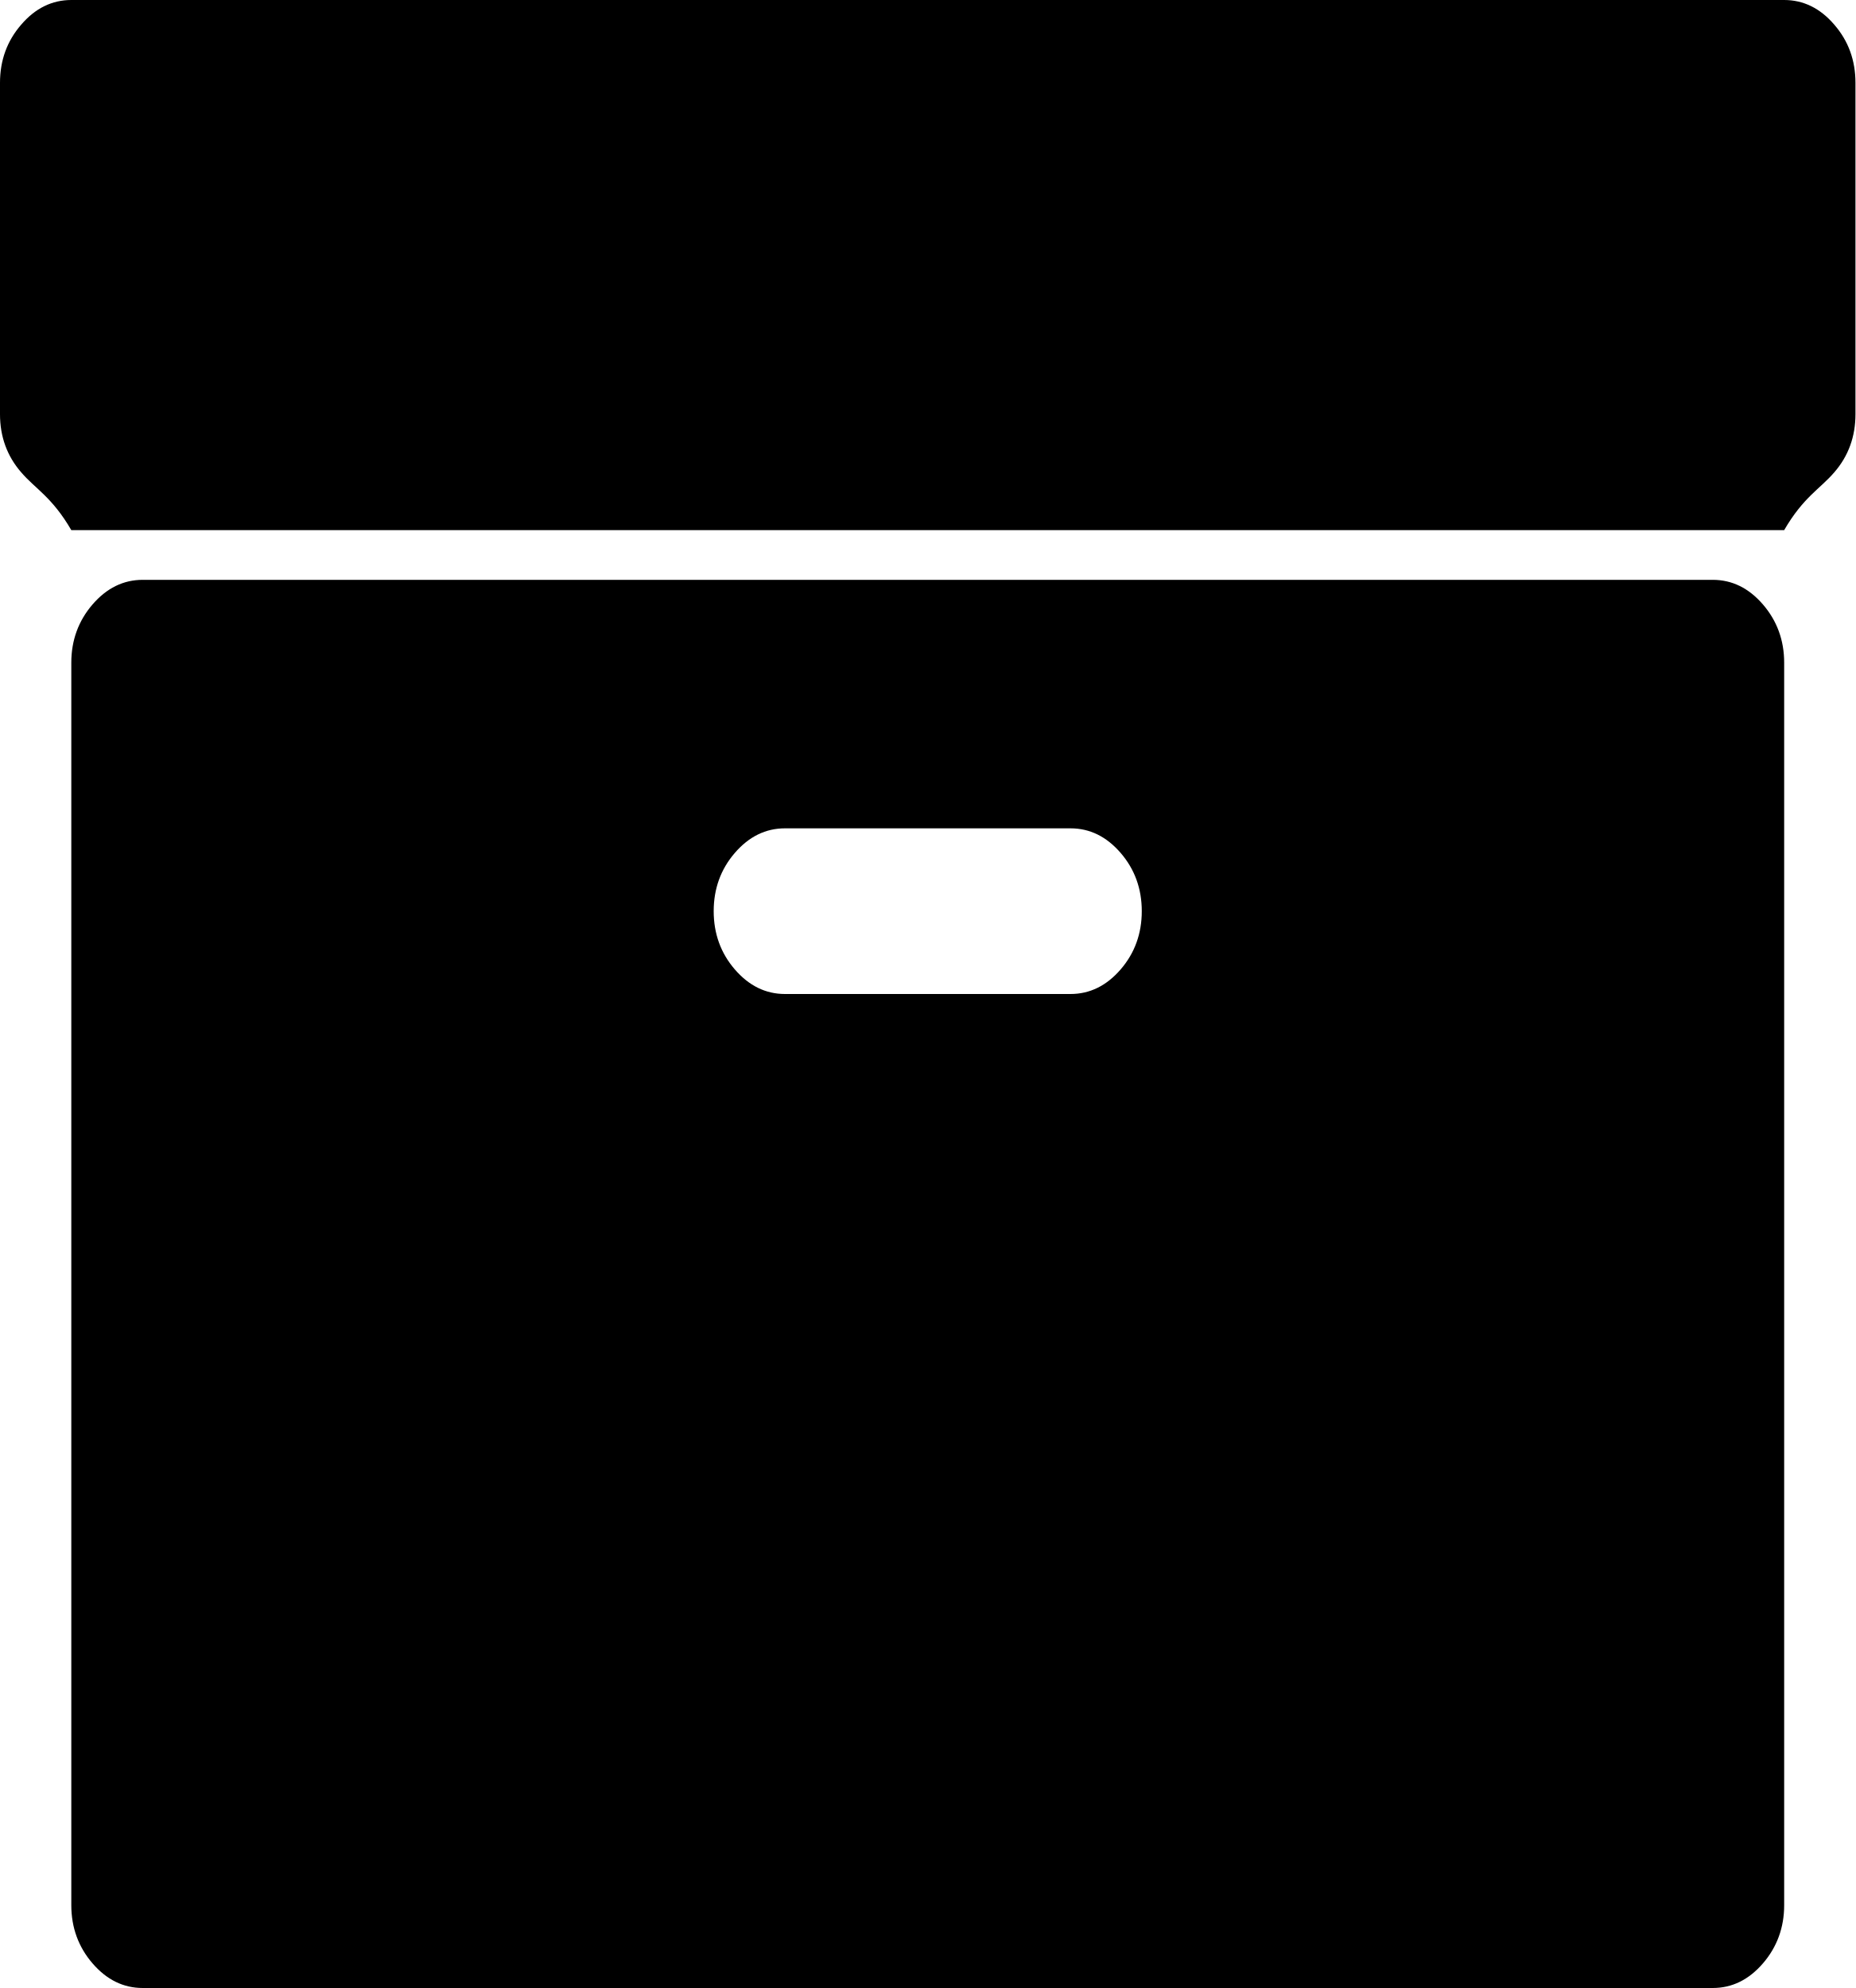
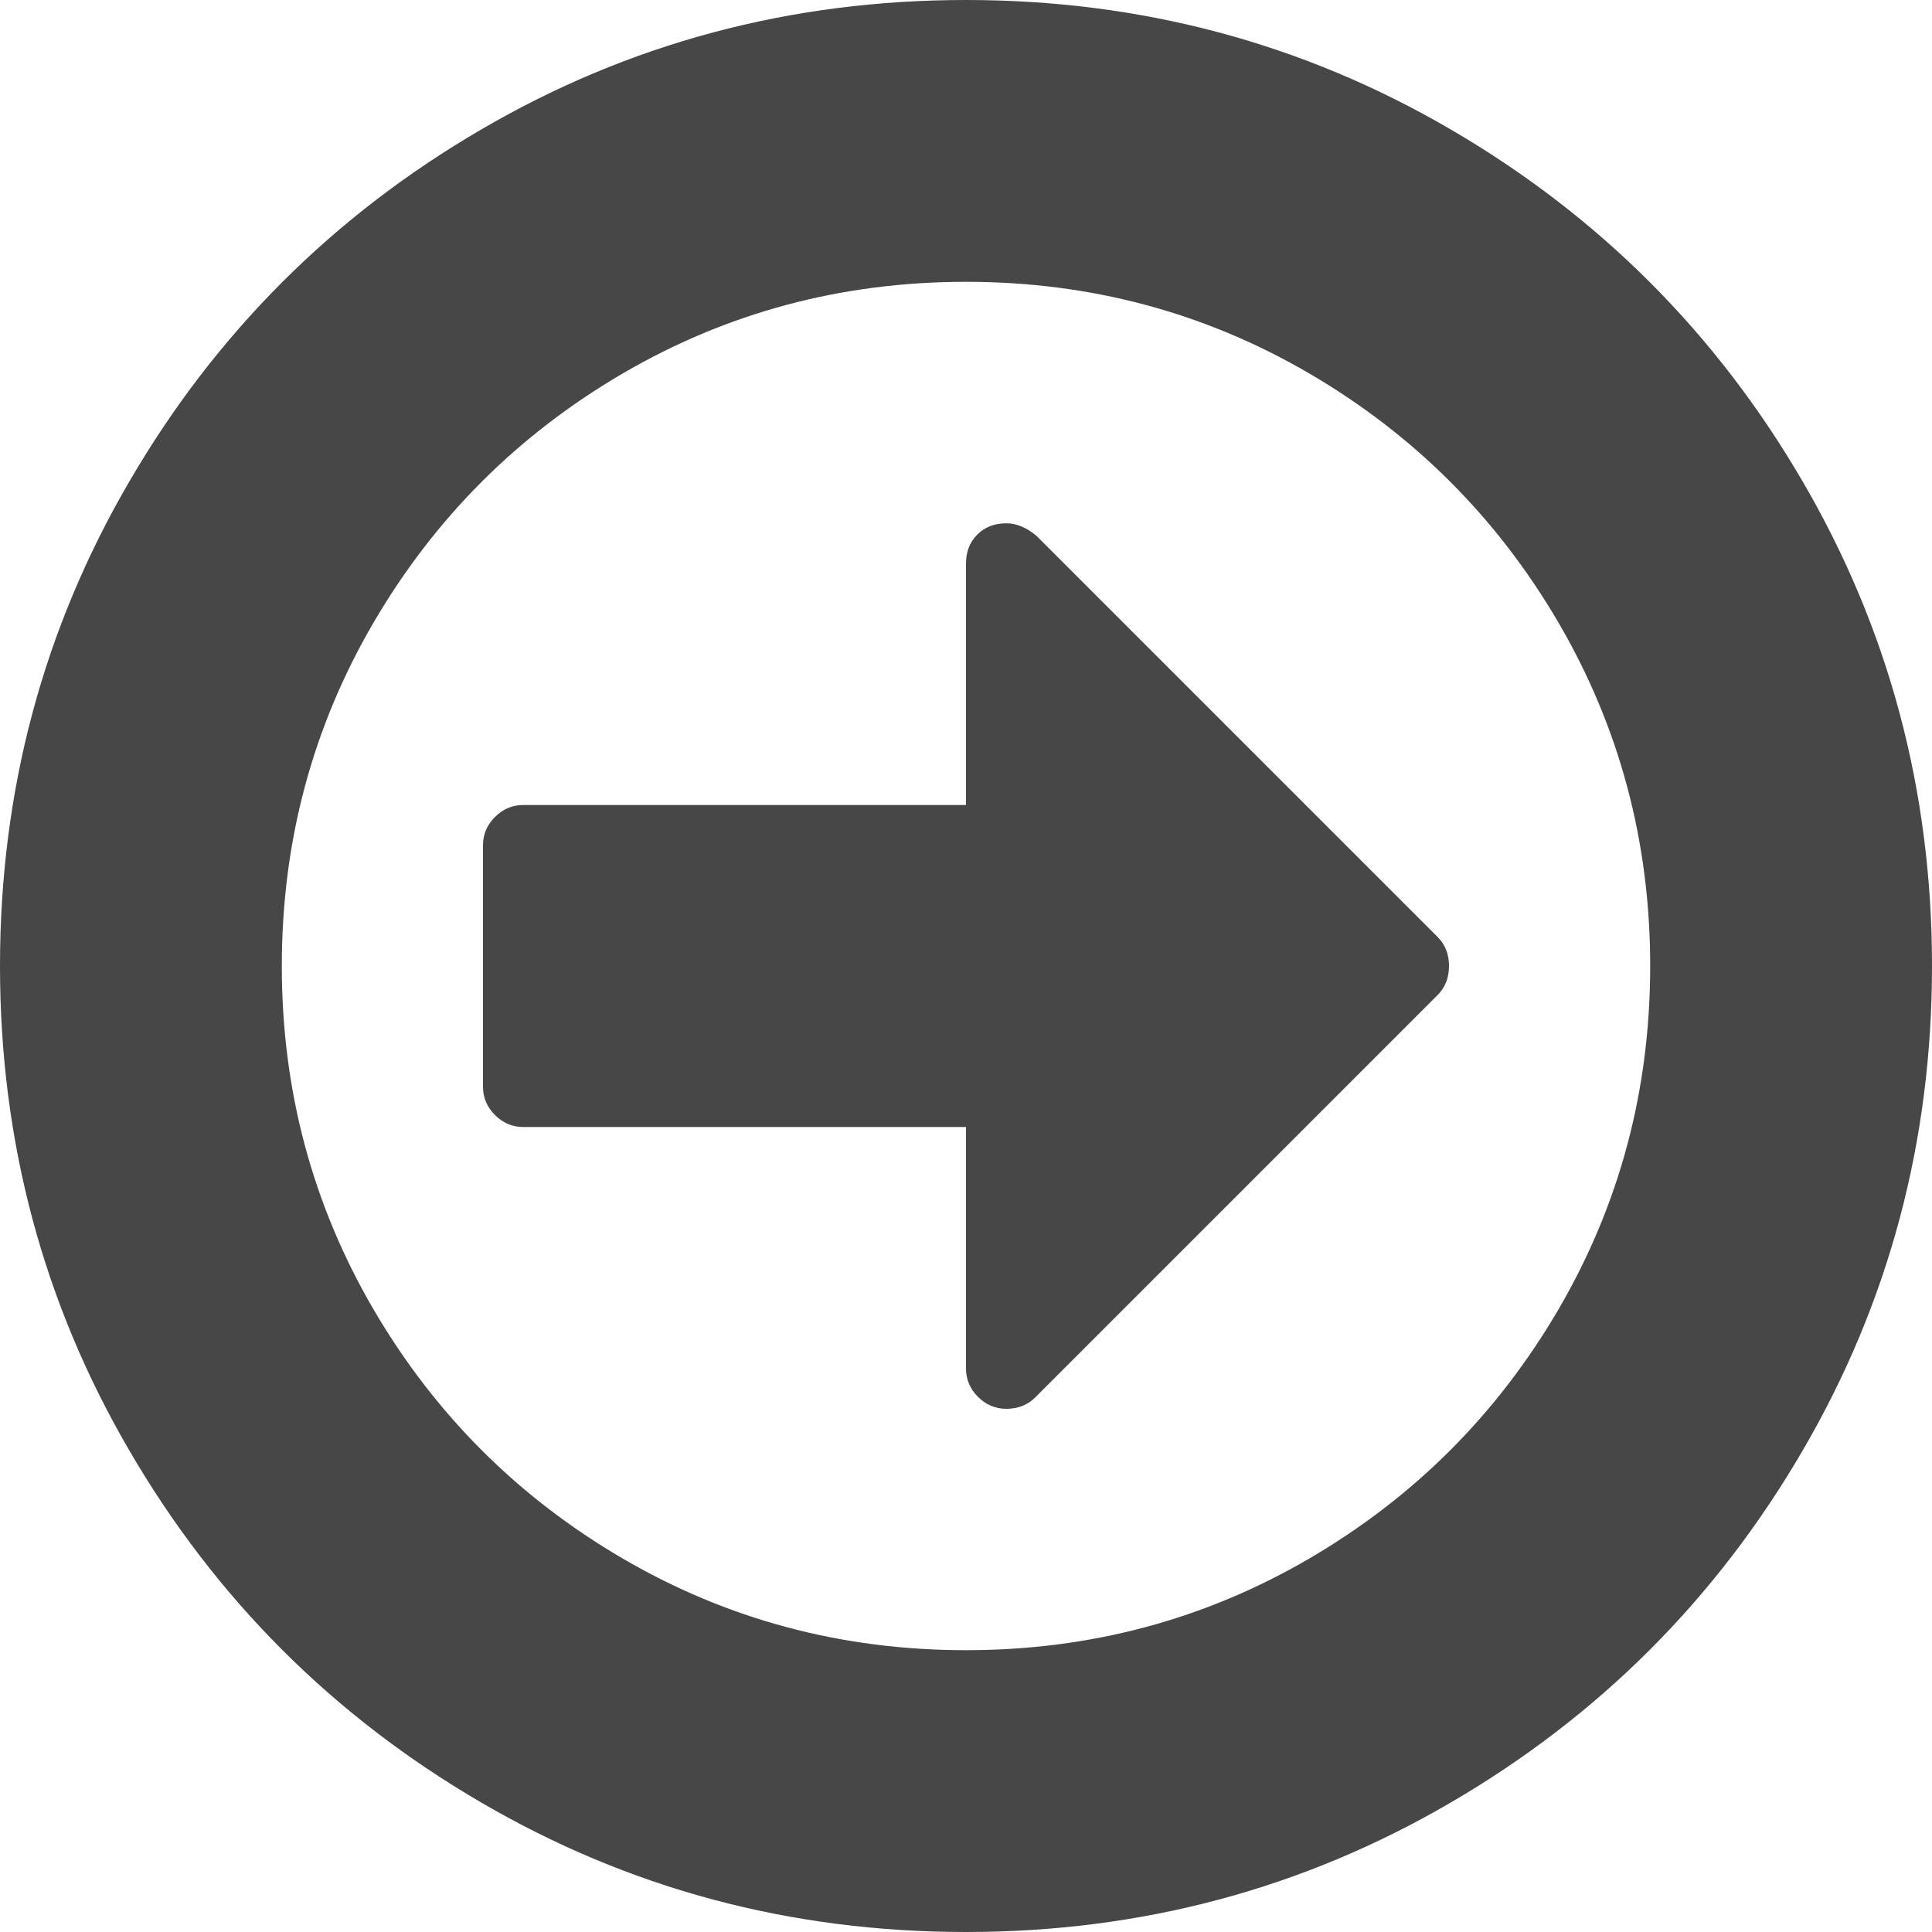
- <svg xmlns="http://www.w3.org/2000/svg" version="1.1" width="14px" height="15px">
-   <g transform="matrix(1 0 0 1 -205 -91 )">
-     <path d="M 8.456 7.314  C 8.562 7.191  8.615 7.044  8.615 6.875  C 8.615 6.706  8.562 6.559  8.456 6.436  C 8.349 6.312  8.223 6.25  8.077 6.25  L 5.923 6.25  C 5.777 6.25  5.651 6.312  5.544 6.436  C 5.438 6.559  5.385 6.706  5.385 6.875  C 5.385 7.044  5.438 7.191  5.544 7.314  C 5.651 7.438  5.777 7.5  5.923 7.5  L 8.077 7.5  C 8.223 7.5  8.349 7.438  8.456 7.314  Z M 13.302 4.561  C 13.408 4.684  13.462 4.831  13.462 5  L 13.462 14.375  C 13.462 14.544  13.408 14.691  13.302 14.814  C 13.195 14.938  13.069 15  12.923 15  L 1.077 15  C 0.931 15  0.805 14.938  0.698 14.814  C 0.592 14.691  0.538 14.544  0.538 14.375  L 0.538 5  C 0.538 4.831  0.592 4.684  0.698 4.561  C 0.805 4.437  0.931 4.375  1.077 4.375  L 12.923 4.375  C 13.069 4.375  13.195 4.437  13.302 4.561  Z M 13.84 0.186  C 13.947 0.309  14 0.456  14 0.625  L 14 3.125  C 14 3.294  13.947 3.441  13.84 3.564  C 13.734 3.688  13.607 3.75  13.462 4  L 0.538 4  C 0.393 3.75  0.266 3.688  0.16 3.564  C 0.053 3.441  0 3.294  0 3.125  L 0 0.625  C 0 0.456  0.053 0.309  0.16 0.186  C 0.266 0.062  0.393 0  0.538 0  L 13.462 0  C 13.607 0  13.734 0.062  13.84 0.186  Z " fill-rule="nonzero" fill="#000000" stroke="none" transform="matrix(1 0 0 1 205 91 )" />
+ <svg xmlns="http://www.w3.org/2000/svg" version="1.1" width="15px" height="15px">
+   <g transform="matrix(1 0 0 1 -1322 -92 )">
+     <path d="M 11.162 7.275  C 11.221 7.334  11.25 7.409  11.25 7.5  C 11.25 7.591  11.221 7.666  11.162 7.725  L 8.037 10.85  C 7.979 10.908  7.904 10.938  7.813 10.938  C 7.728 10.938  7.655 10.907  7.593 10.845  C 7.531 10.783  7.5 10.71  7.5 10.625  L 7.5 8.75  L 4.062 8.75  C 3.978 8.75  3.905 8.719  3.843 8.657  C 3.781 8.595  3.75 8.522  3.75 8.438  L 3.75 6.562  C 3.75 6.478  3.781 6.405  3.843 6.343  C 3.905 6.281  3.978 6.25  4.062 6.25  L 7.5 6.25  L 7.5 4.375  C 7.5 4.284  7.529 4.209  7.588 4.15  C 7.646 4.092  7.721 4.063  7.813 4.063  C 7.891 4.063  7.969 4.095  8.047 4.16  L 11.162 7.275  Z M 12.1 10.166  C 12.575 9.352  12.812 8.464  12.812 7.5  C 12.812 6.536  12.575 5.648  12.1 4.834  C 11.624 4.02  10.98 3.376  10.166 2.9  C 9.352 2.425  8.464 2.188  7.5 2.188  C 6.536 2.188  5.648 2.425  4.834 2.9  C 4.02 3.376  3.376 4.02  2.9 4.834  C 2.425 5.648  2.188 6.536  2.188 7.5  C 2.188 8.464  2.425 9.352  2.9 10.166  C 3.376 10.98  4.02 11.624  4.834 12.1  C 5.648 12.575  6.536 12.812  7.5 12.812  C 8.464 12.812  9.352 12.575  10.166 12.1  C 10.98 11.624  11.624 10.98  12.1 10.166  Z M 13.994 3.735  C 14.665 4.884  15 6.139  15 7.5  C 15 8.861  14.665 10.116  13.994 11.265  C 13.324 12.414  12.414 13.324  11.265 13.994  C 10.116 14.665  8.861 15  7.5 15  C 6.139 15  4.884 14.665  3.735 13.994  C 2.586 13.324  1.676 12.414  1.006 11.265  C 0.335 10.116  0 8.861  0 7.5  C 0 6.139  0.335 4.884  1.006 3.735  C 1.676 2.586  2.586 1.676  3.735 1.006  C 4.884 0.335  6.139 0  7.5 0  C 8.861 0  10.116 0.335  11.265 1.006  C 12.414 1.676  13.324 2.586  13.994 3.735  Z " fill-rule="nonzero" fill="#474747" stroke="none" transform="matrix(1 0 0 1 1322 92 )" />
  </g>
</svg>
